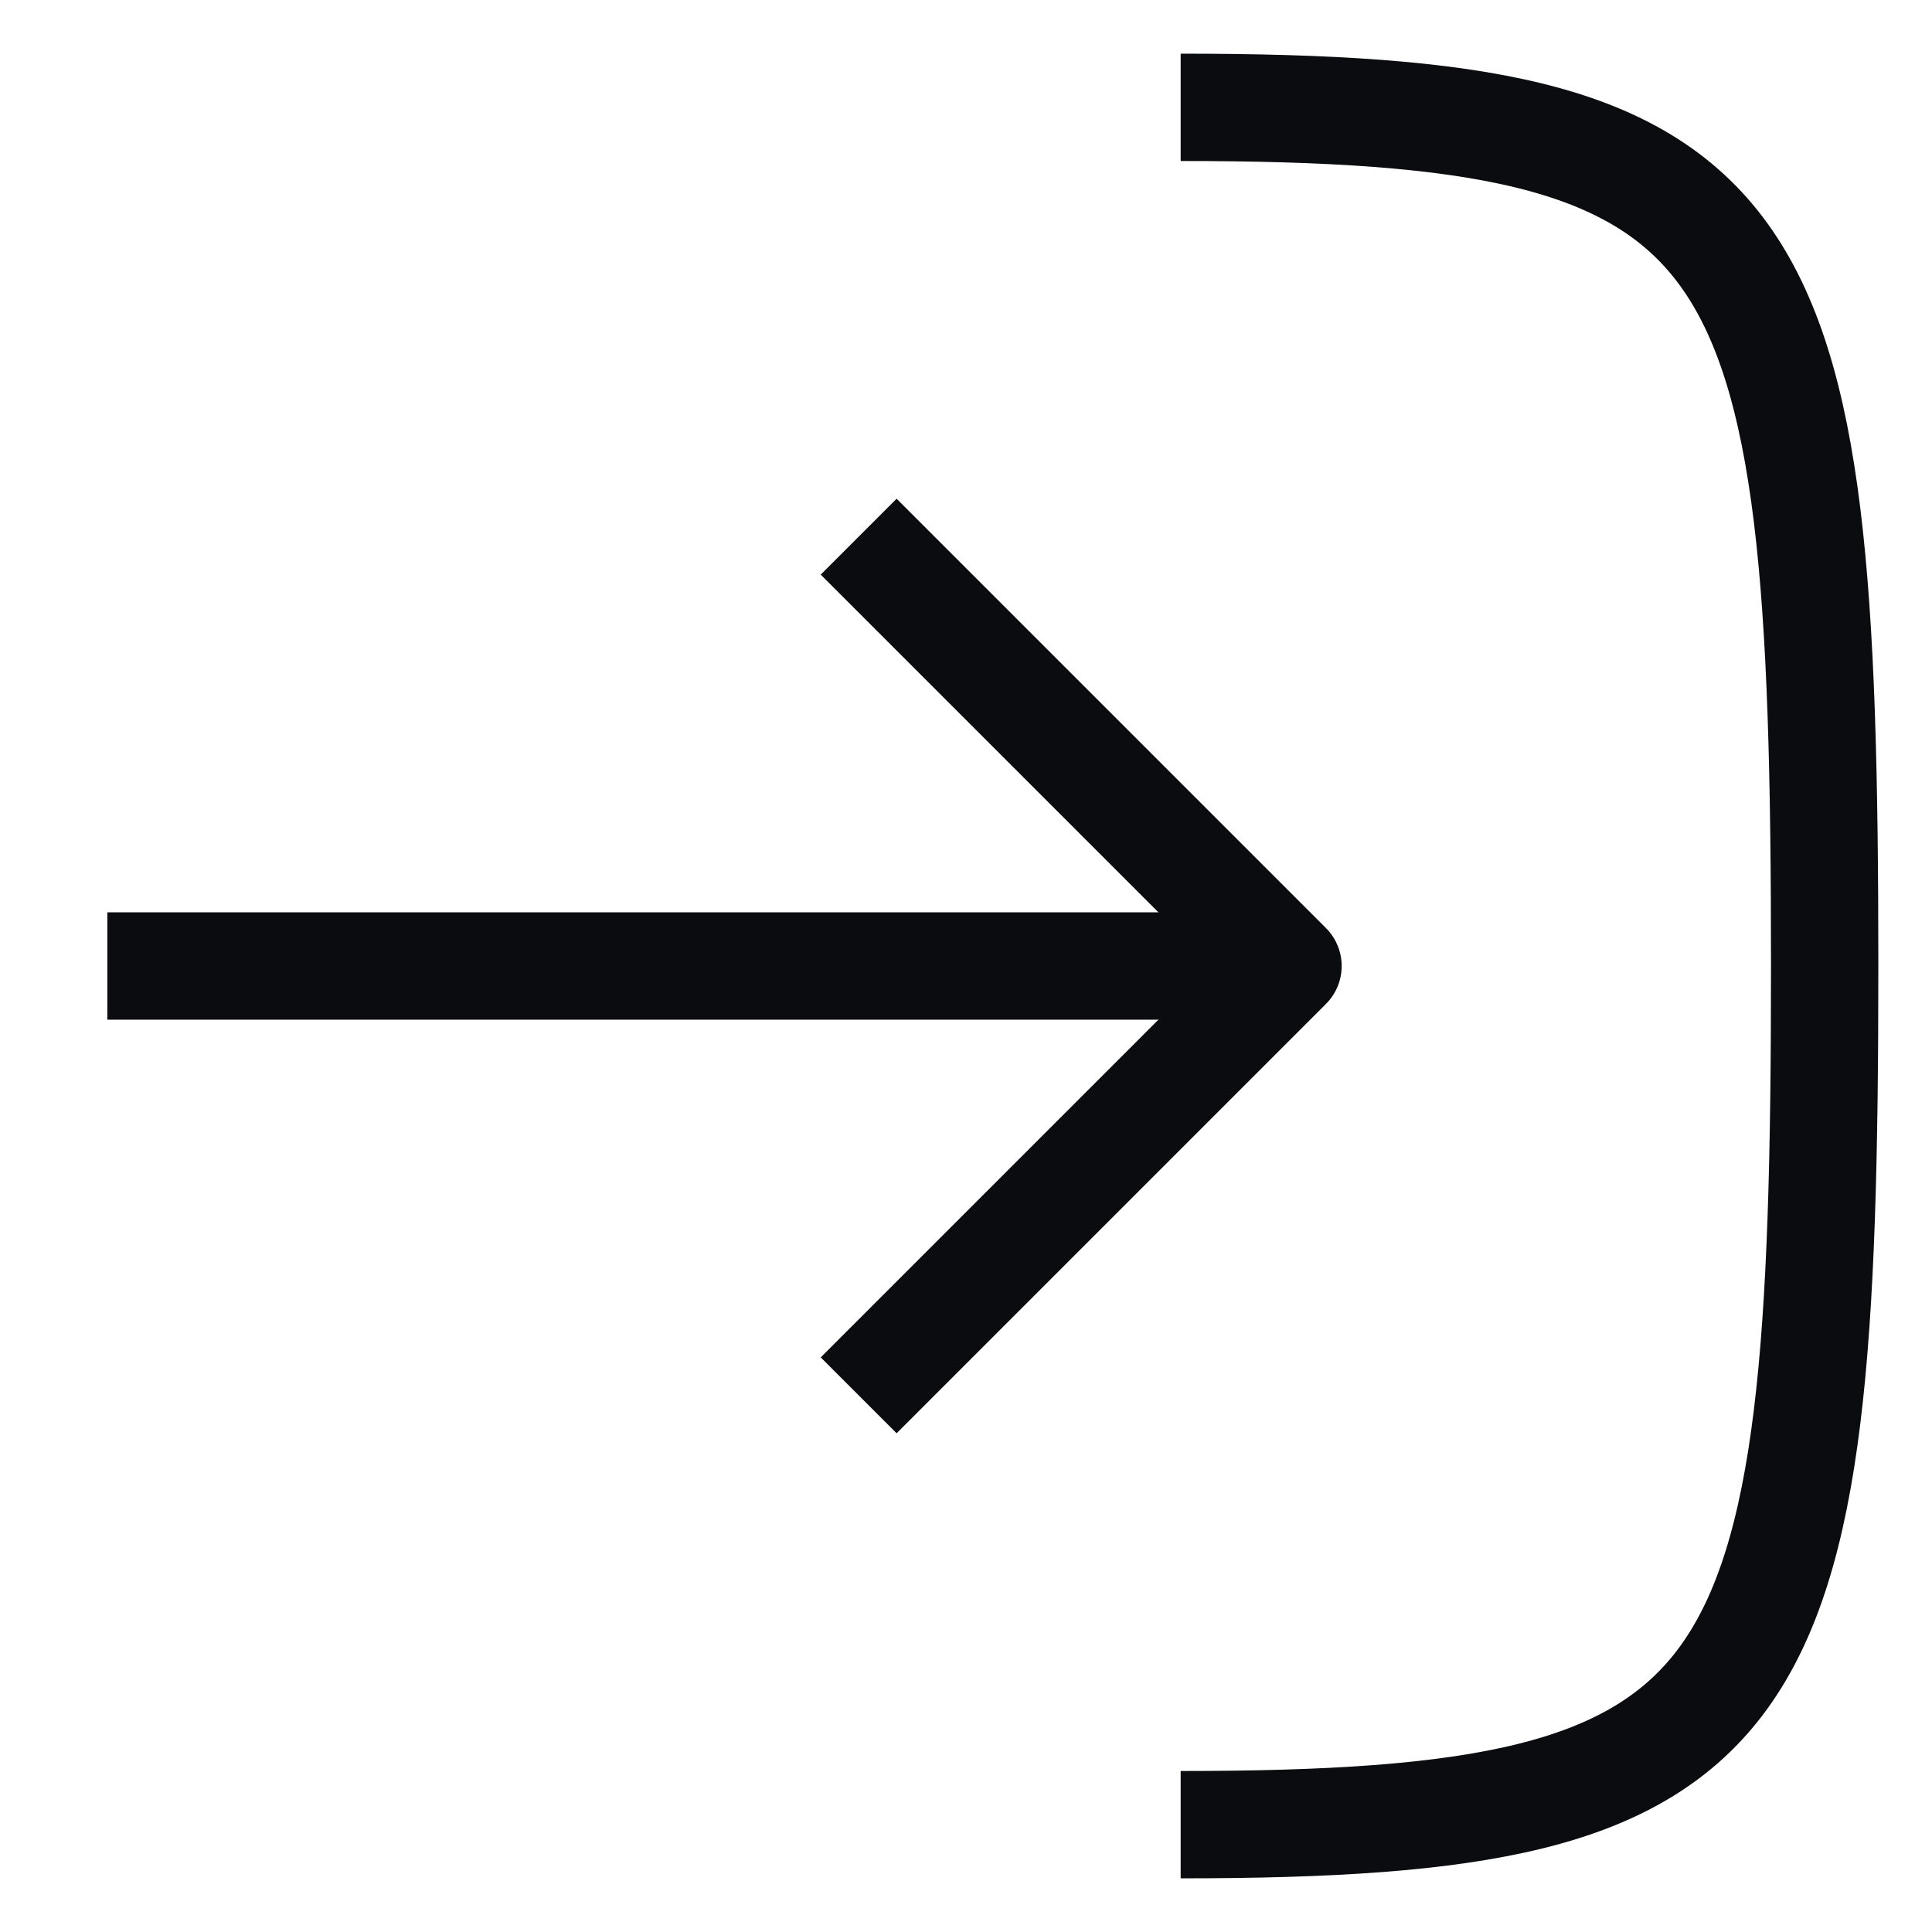
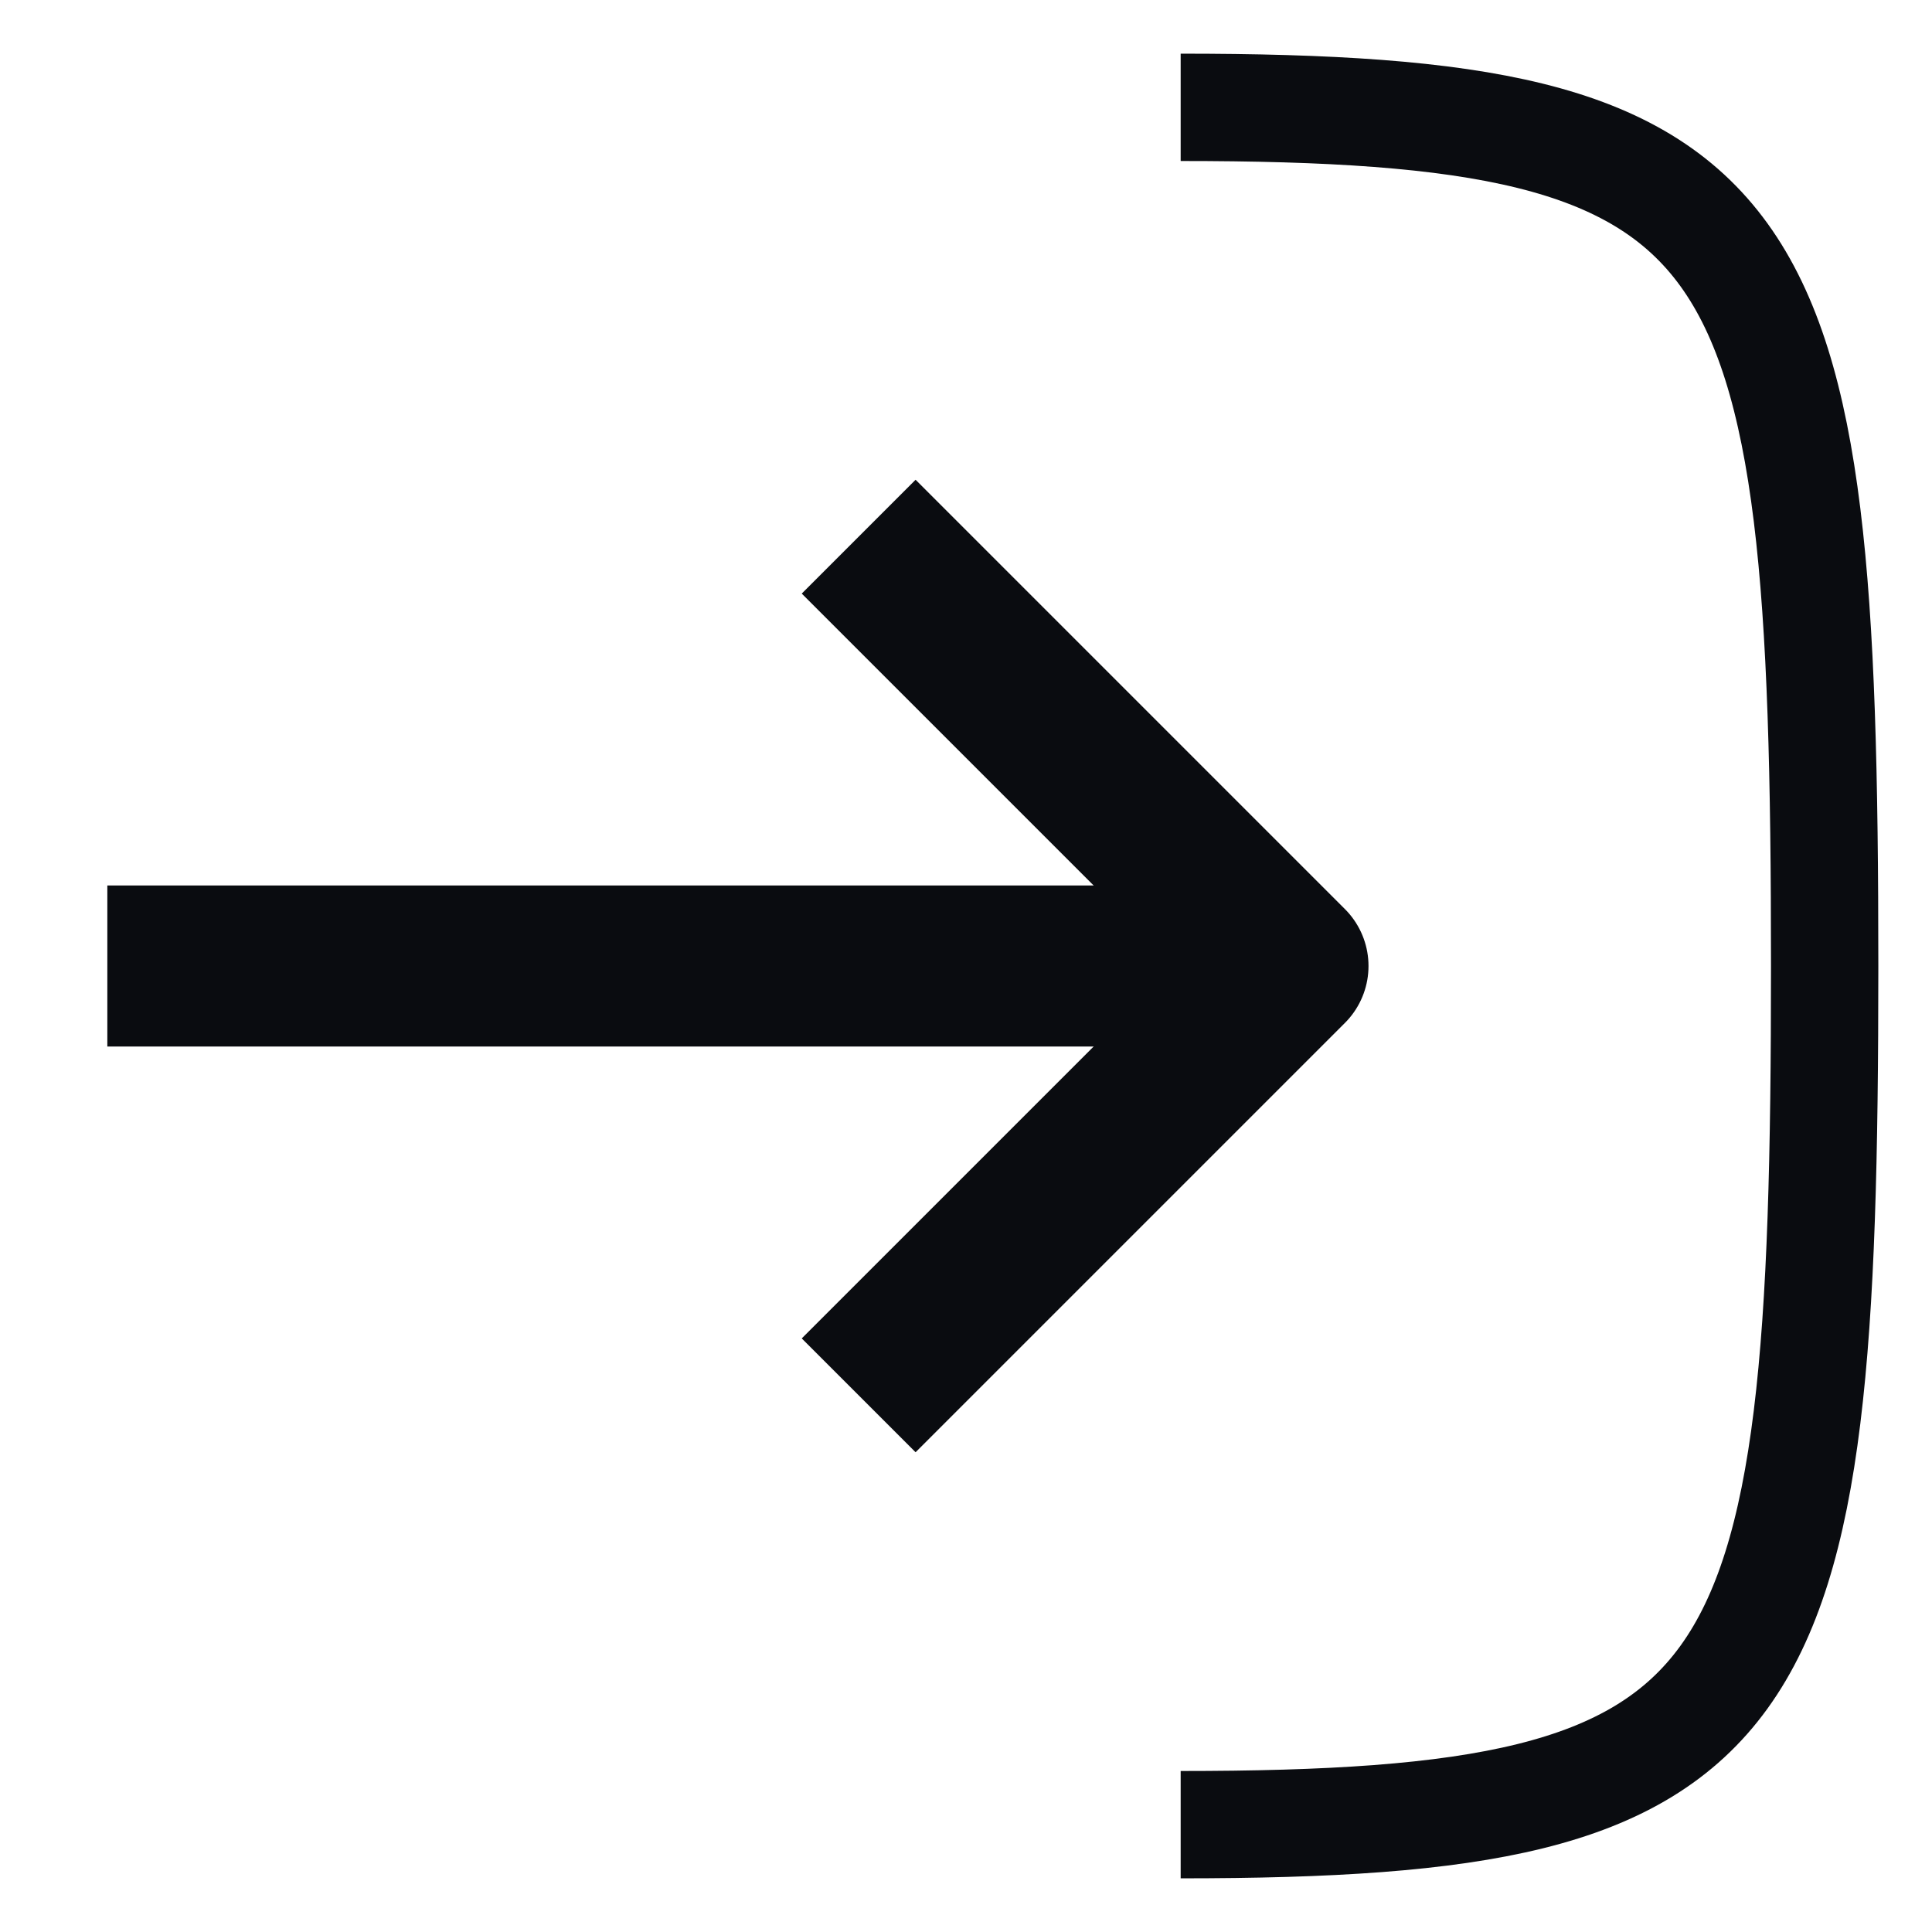
<svg xmlns="http://www.w3.org/2000/svg" width="18" height="18" viewBox="0 0 18 18" fill="none">
  <path d="M11 1C16.5 1 17 2 17 9C17 16 16.5 17 11 17" stroke="#0A0C10" strokeWidth="1.5" strokeLinecap="round" stroke-linejoin="round" />
-   <path d="M1 9L12 9" stroke="#0A0C10" strokeWidth="1.5" strokeLinecap="round" stroke-linejoin="round" />
-   <path d="M8 13L12 9L8 5" stroke="#0A0C10" strokeWidth="1.5" strokeLinecap="round" stroke-linejoin="round" />
+   <path d="M1 9L12 9" stroke="#0A0C10" stroke-width="1.5" strokeLinecap="round" stroke-linejoin="round" />
+   <path d="M8 13L12 9L8 5" stroke="#0A0C10" stroke-width="1.5" strokeLinecap="round" stroke-linejoin="round" />
</svg>
